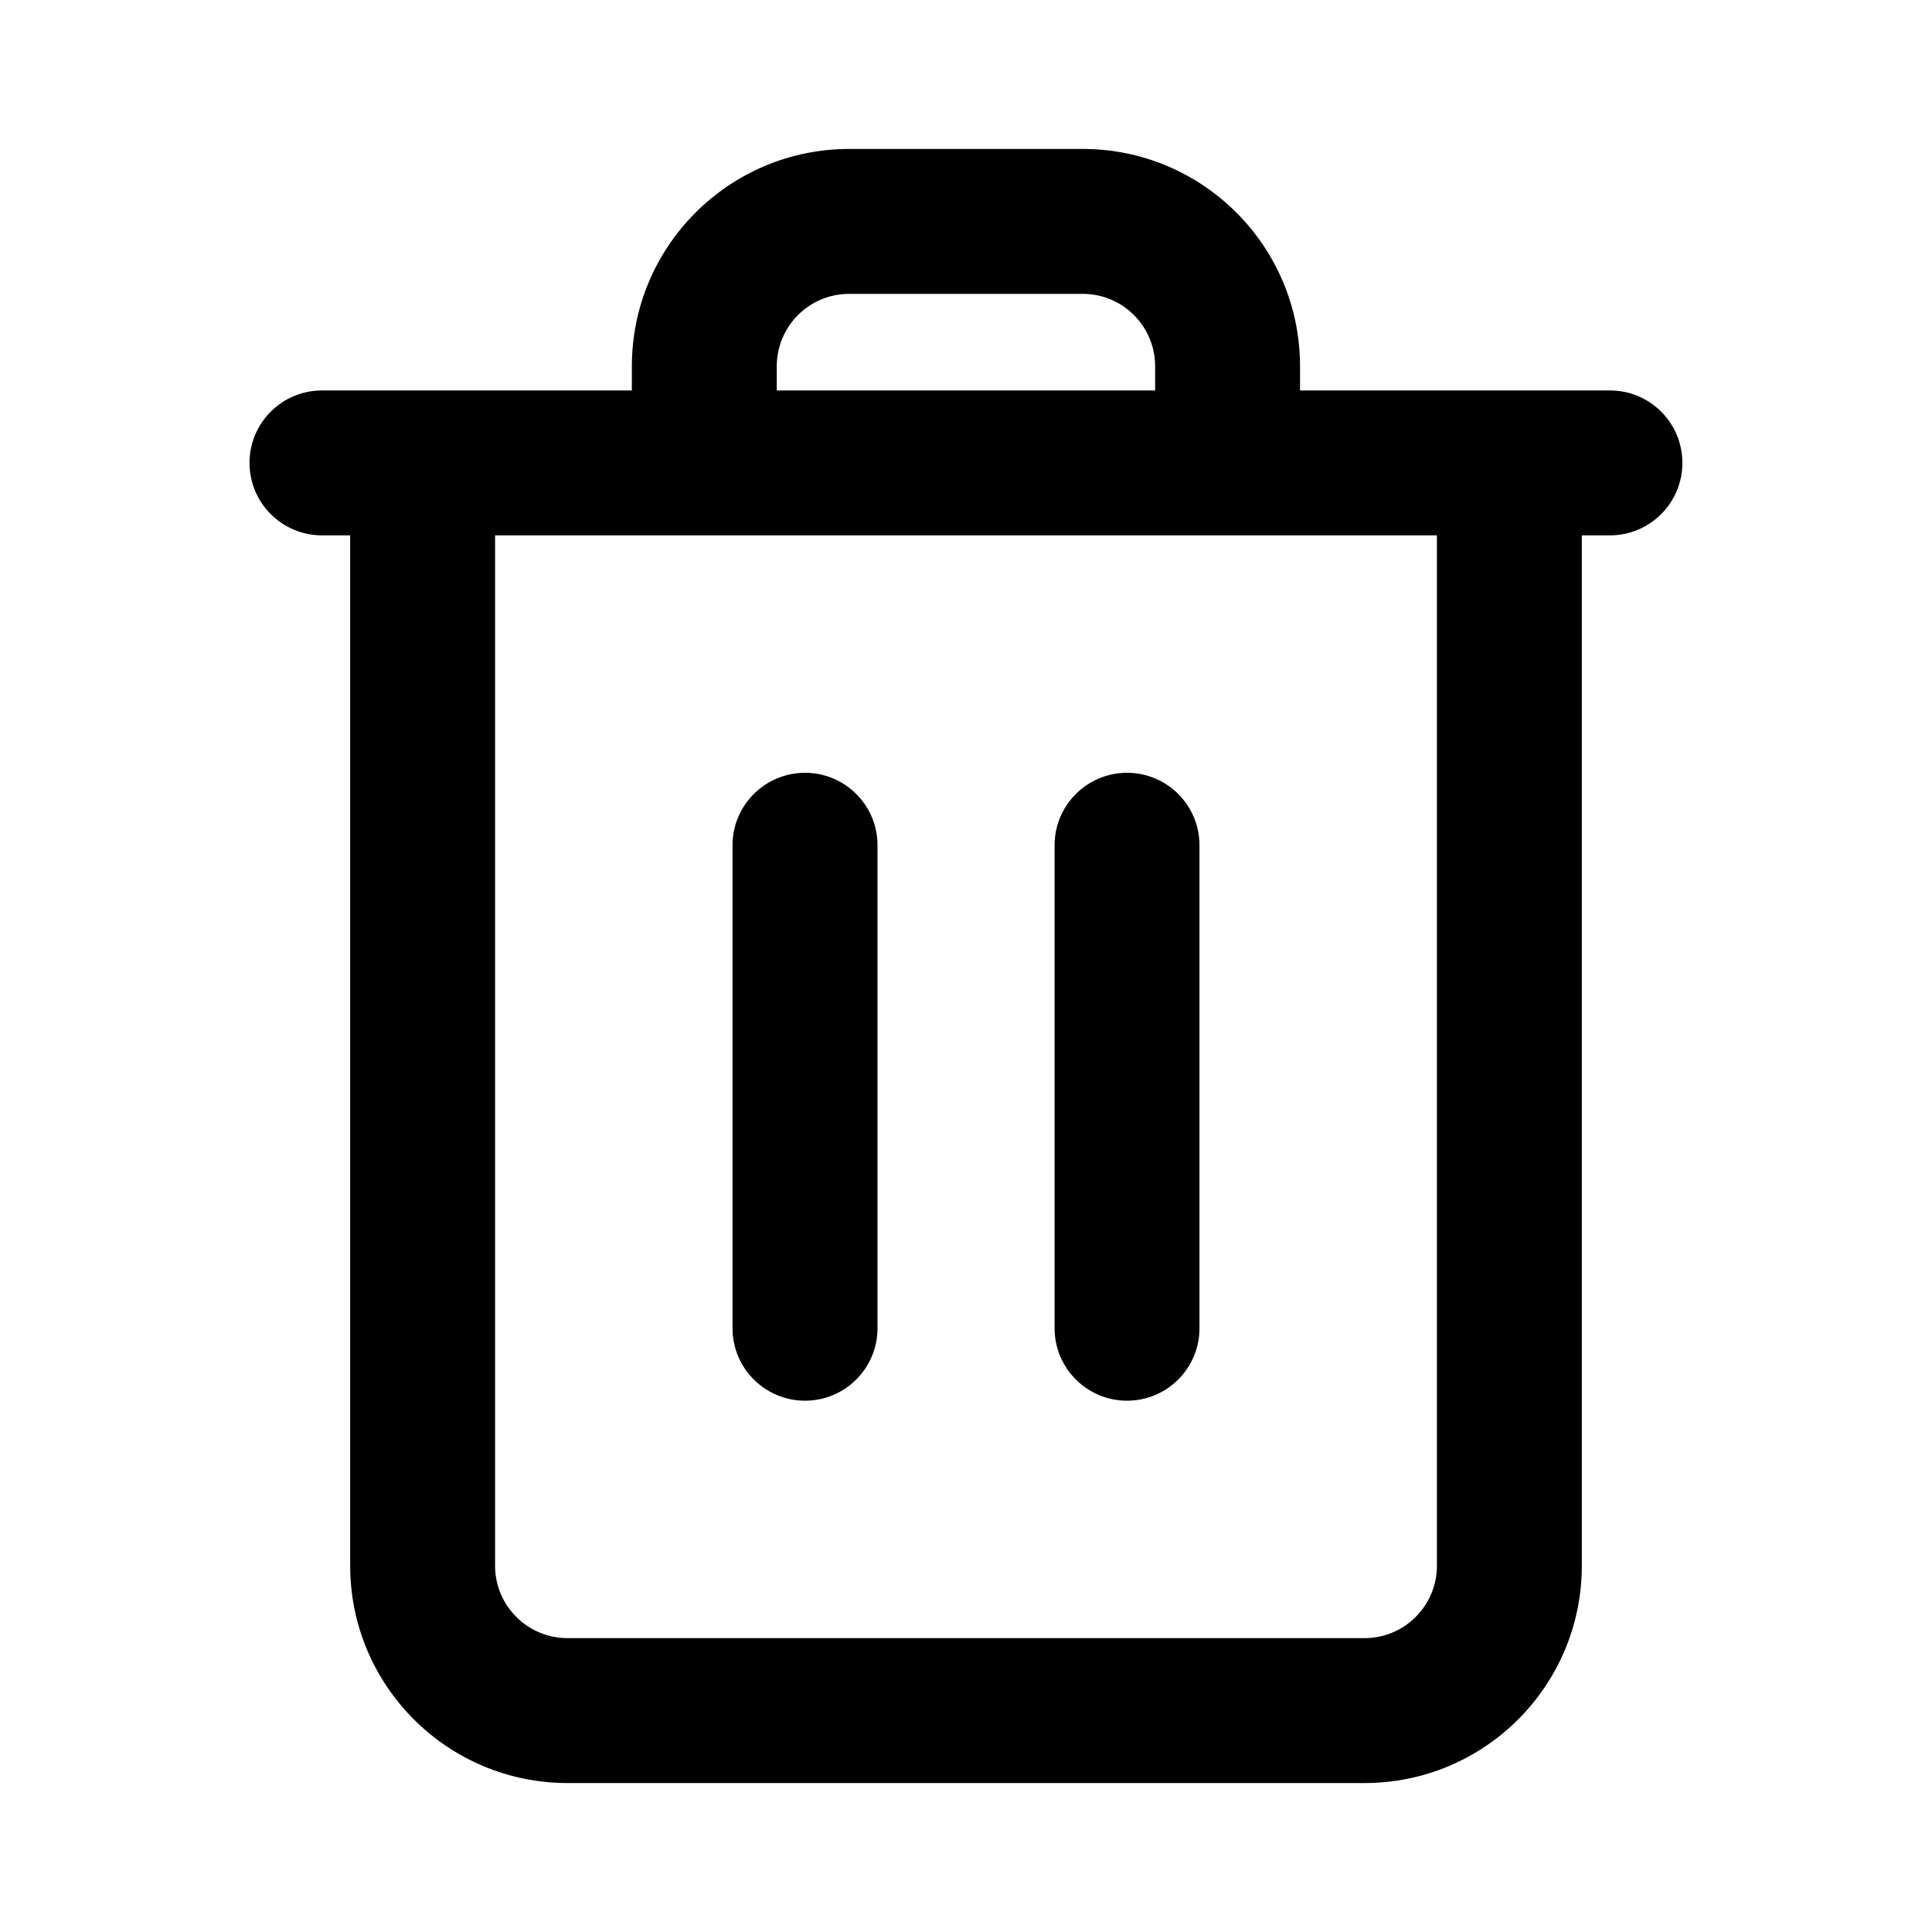
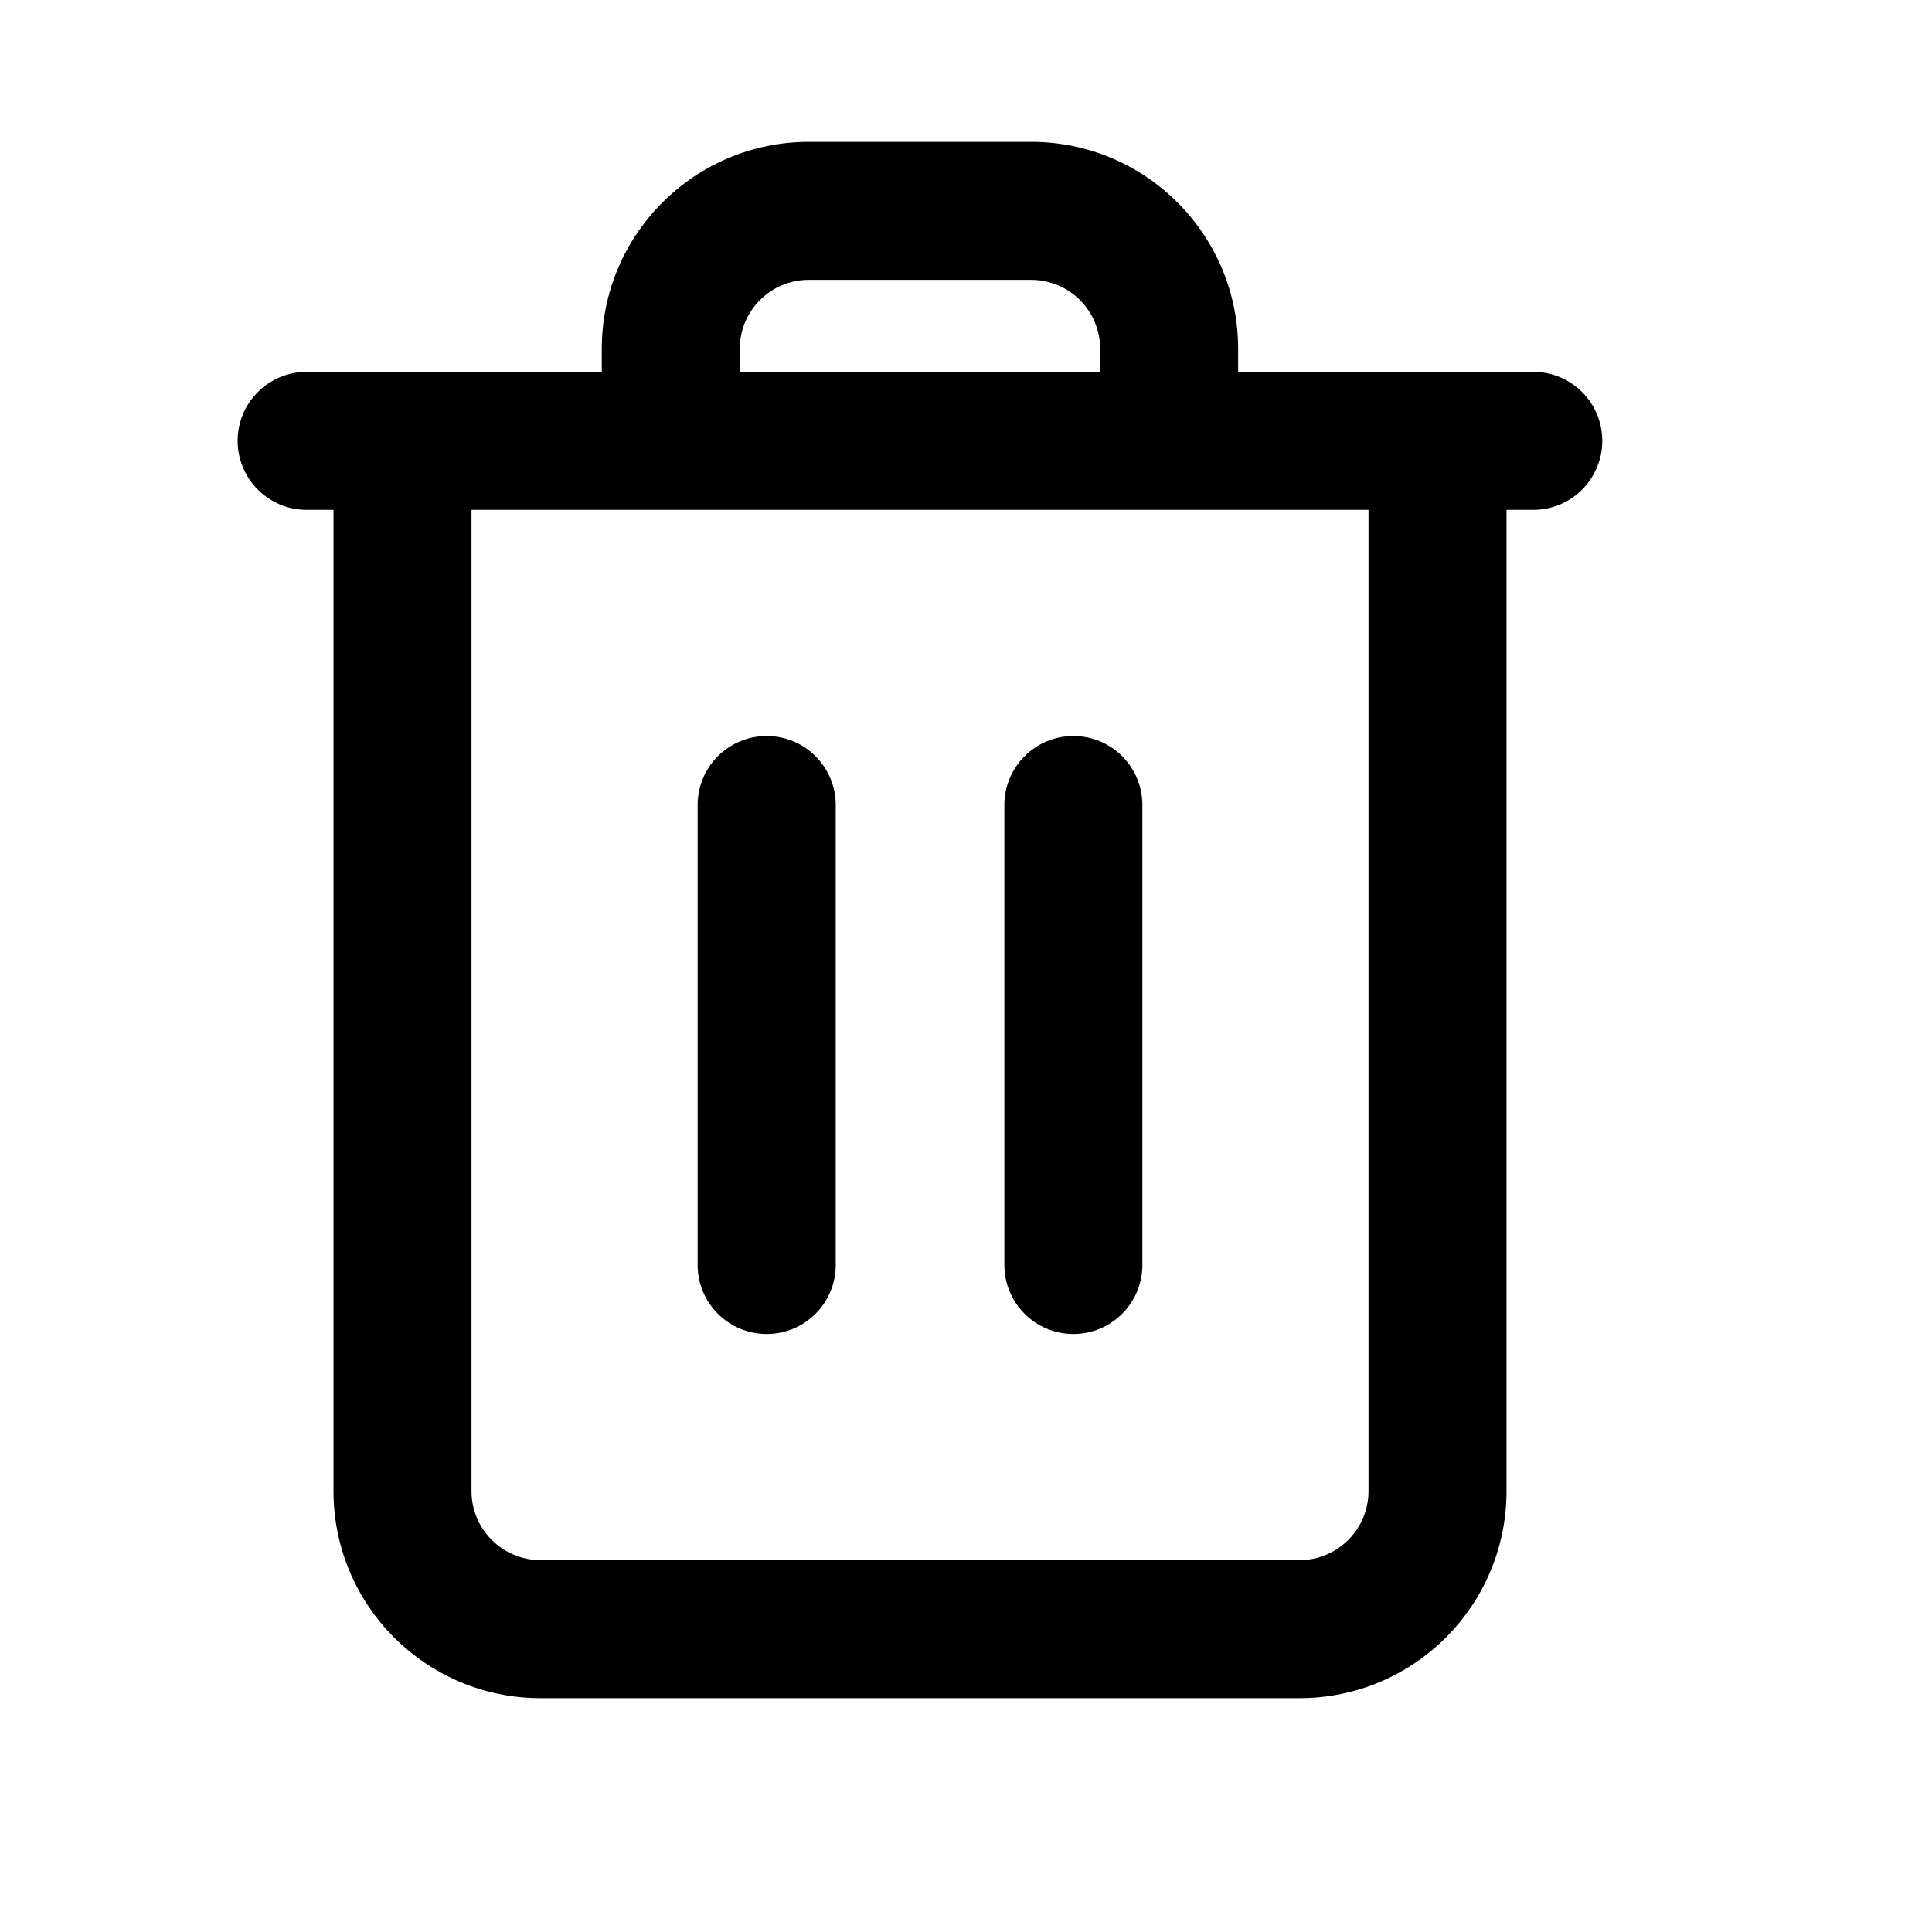
- <svg xmlns="http://www.w3.org/2000/svg" width="20" height="20" viewBox="0 0 20 20" fill="none">
+ <svg xmlns="http://www.w3.org/2000/svg" width="1em" height="1em" viewBox="0 0 21 21" fill="none">
  <path fill-rule="evenodd" clip-rule="evenodd" d="M6.541 3.792C6.541 2.549 7.549 1.542 8.791 1.542H11.208C12.451 1.542 13.458 2.549 13.458 3.792V4.042H15.625H16.666C17.08 4.042 17.416 4.377 17.416 4.792C17.416 5.206 17.08 5.542 16.666 5.542H16.375V8.246V13.246V16.208C16.375 17.451 15.368 18.458 14.125 18.458H5.875C4.633 18.458 3.625 17.451 3.625 16.208V13.246V8.246V5.542H3.333C2.919 5.542 2.583 5.206 2.583 4.792C2.583 4.377 2.919 4.042 3.333 4.042H4.375H6.541V3.792ZM14.875 13.246V8.246V5.542H13.458H12.708H7.291H6.541H5.125V8.246V13.246V16.208C5.125 16.622 5.461 16.958 5.875 16.958H14.125C14.539 16.958 14.875 16.622 14.875 16.208V13.246ZM8.041 4.042H11.958V3.792C11.958 3.377 11.622 3.042 11.208 3.042H8.791C8.377 3.042 8.041 3.377 8.041 3.792V4.042ZM8.334 8C8.748 8 9.084 8.336 9.084 8.75V13.75C9.084 14.164 8.748 14.5 8.334 14.5C7.919 14.5 7.583 14.164 7.583 13.75V8.75C7.583 8.336 7.919 8 8.334 8ZM12.417 8.75C12.417 8.336 12.081 8 11.667 8C11.253 8 10.917 8.336 10.917 8.75V13.75C10.917 14.164 11.253 14.5 11.667 14.5C12.081 14.5 12.417 14.164 12.417 13.75V8.75Z" fill="currentColor" />
</svg>
